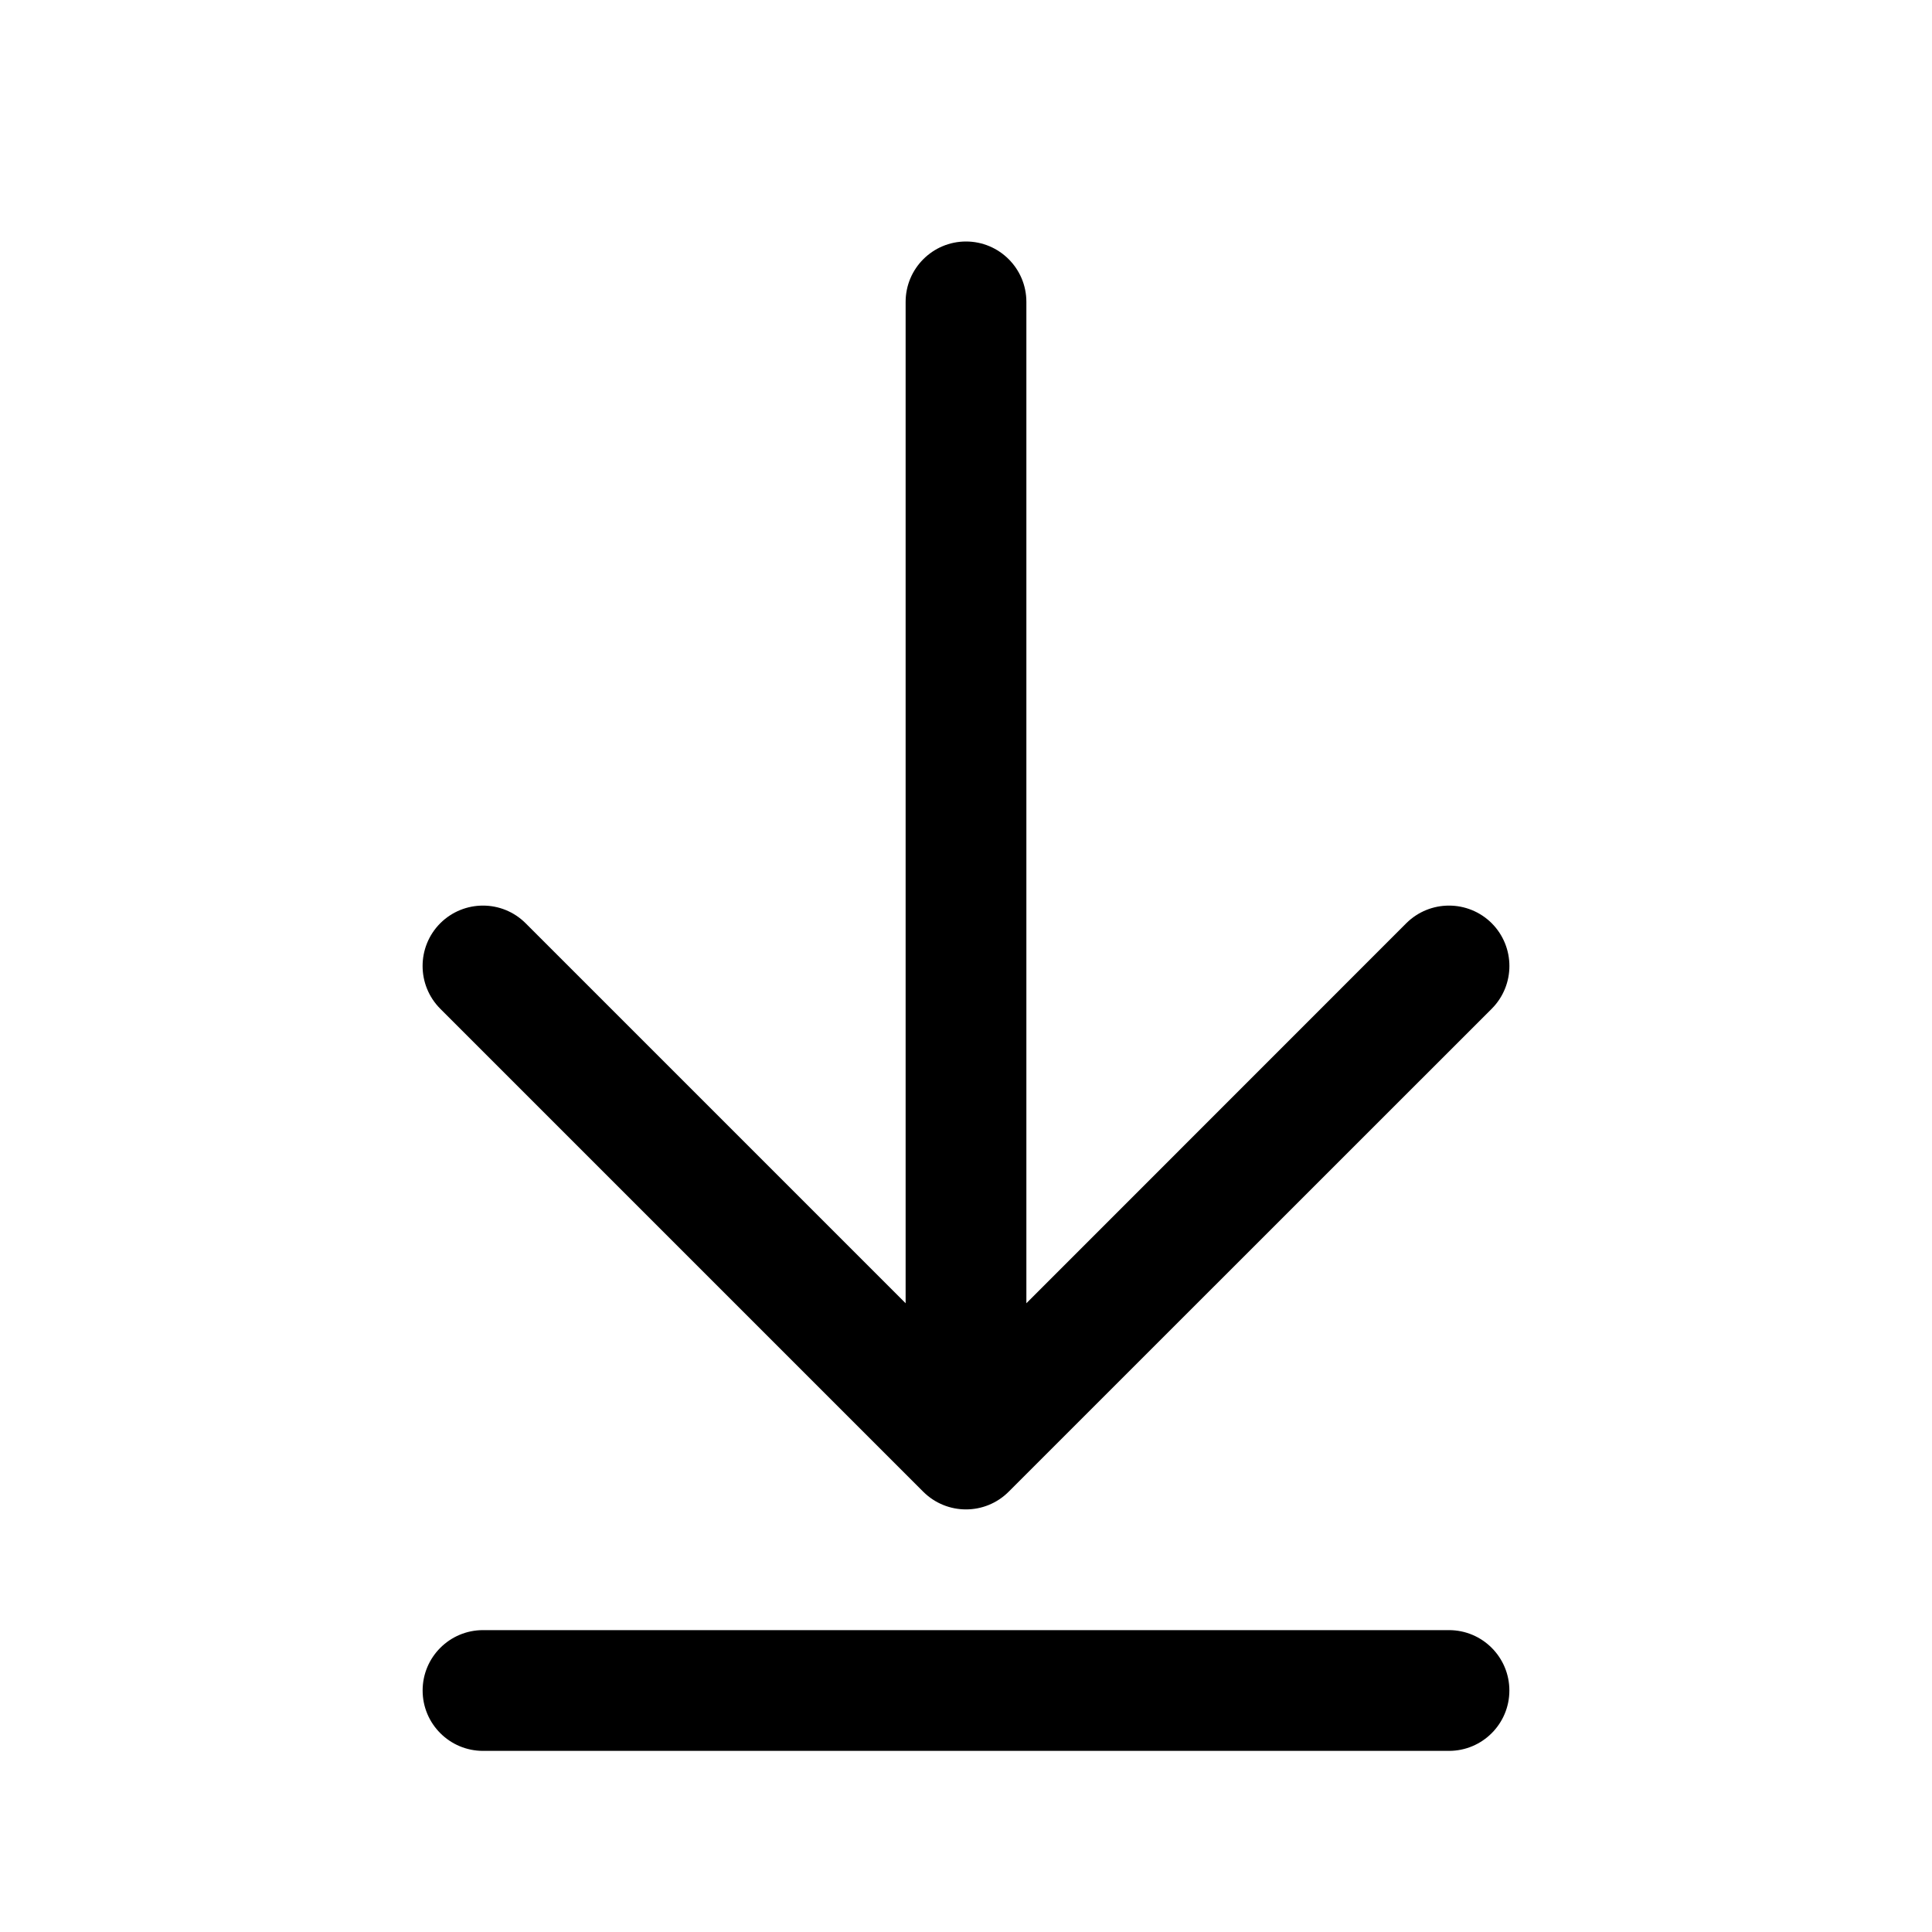
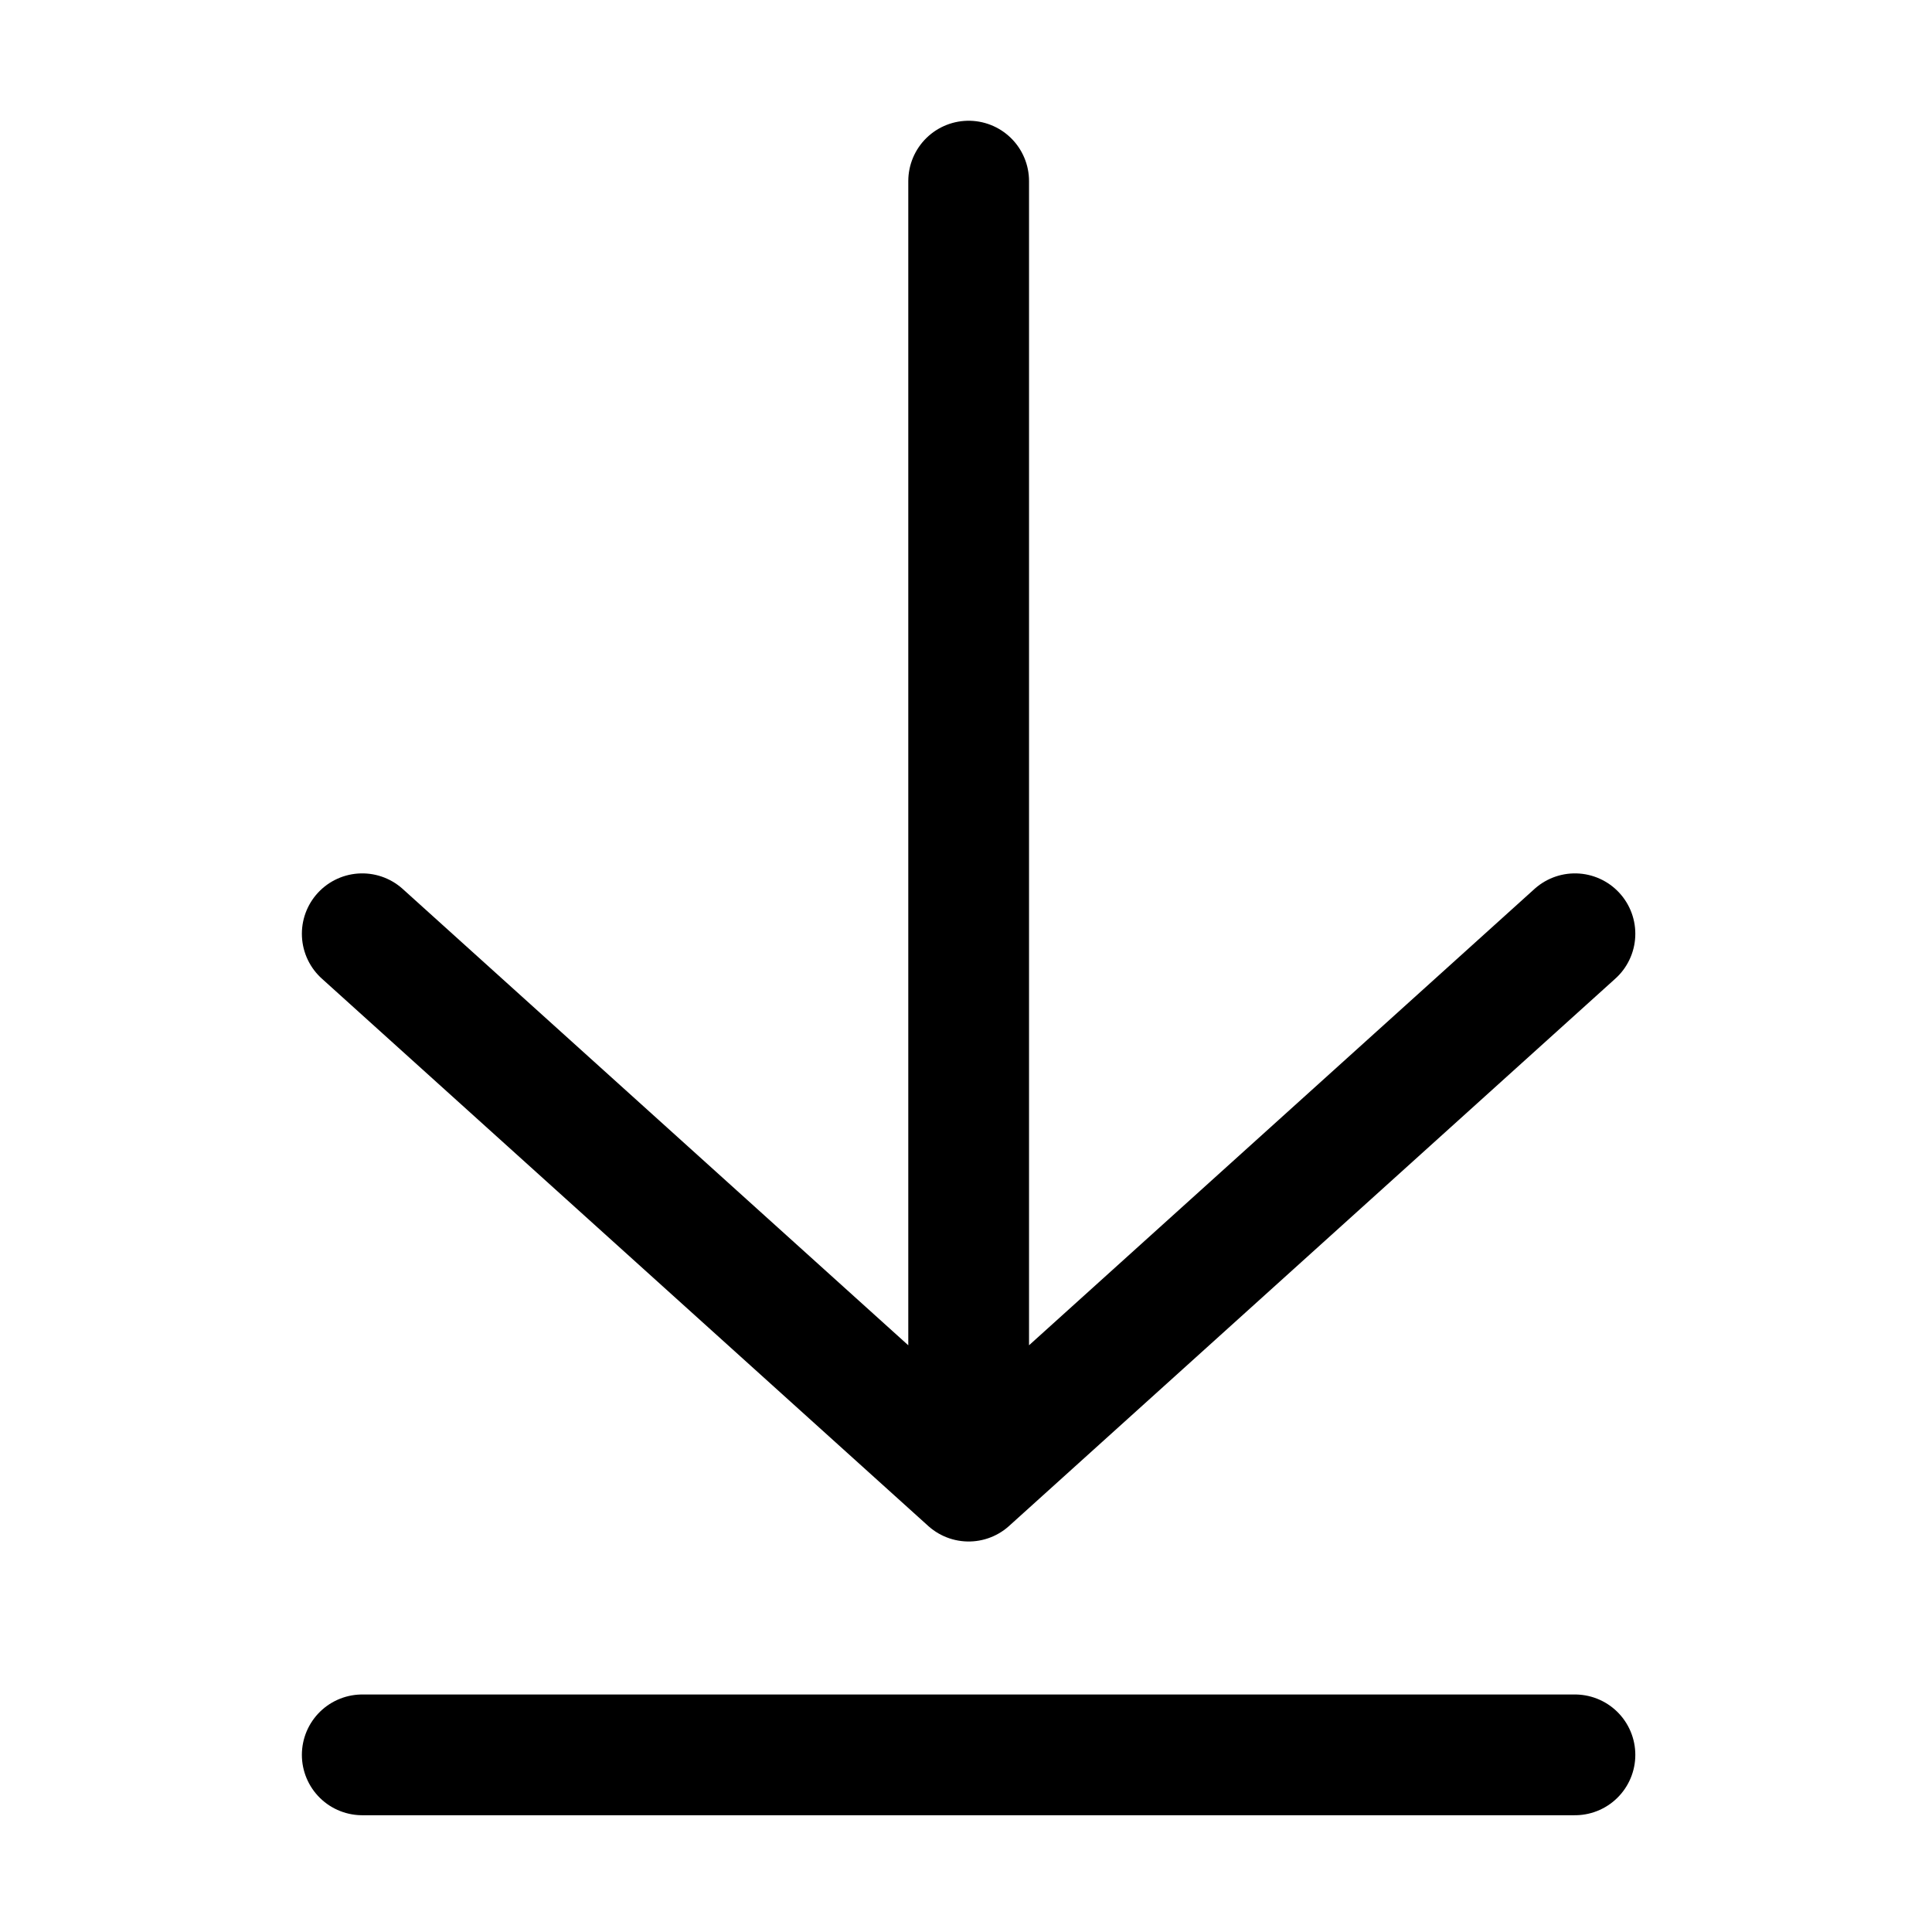
<svg xmlns="http://www.w3.org/2000/svg" width="16" height="16" viewBox="0 0 16 16" fill="none">
-   <path d="M4 13.5L12 13.5C12.276 13.5 12.5 13.724 12.5 14C12.5 14.276 12.276 14.5 12 14.5L4 14.5C3.724 14.5 3.5 14.276 3.5 14C3.5 13.724 3.724 13.5 4 13.5Z" fill="black" />
-   <path d="M12.354 7.646C12.549 7.842 12.549 8.158 12.354 8.354L8.353 12.354C8.158 12.549 7.842 12.549 7.646 12.354L3.646 8.354C3.451 8.158 3.451 7.842 3.646 7.646C3.842 7.451 4.158 7.451 4.353 7.646L7.5 10.793L7.5 2.5C7.5 2.224 7.724 2 8 2C8.276 2 8.5 2.224 8.5 2.5L8.5 10.793L11.646 7.646C11.842 7.451 12.158 7.451 12.354 7.646Z" fill="black" />
+   <path d="M13.043 14.533L3 14.533" stroke="black" stroke-linecap="round" />
+   <path d="M3 7.733L8.022 12.266M8.022 12.266L13.043 7.733M8.022 12.266L8.022 1.5" stroke="black" stroke-linecap="round" stroke-linejoin="round" />
</svg>
